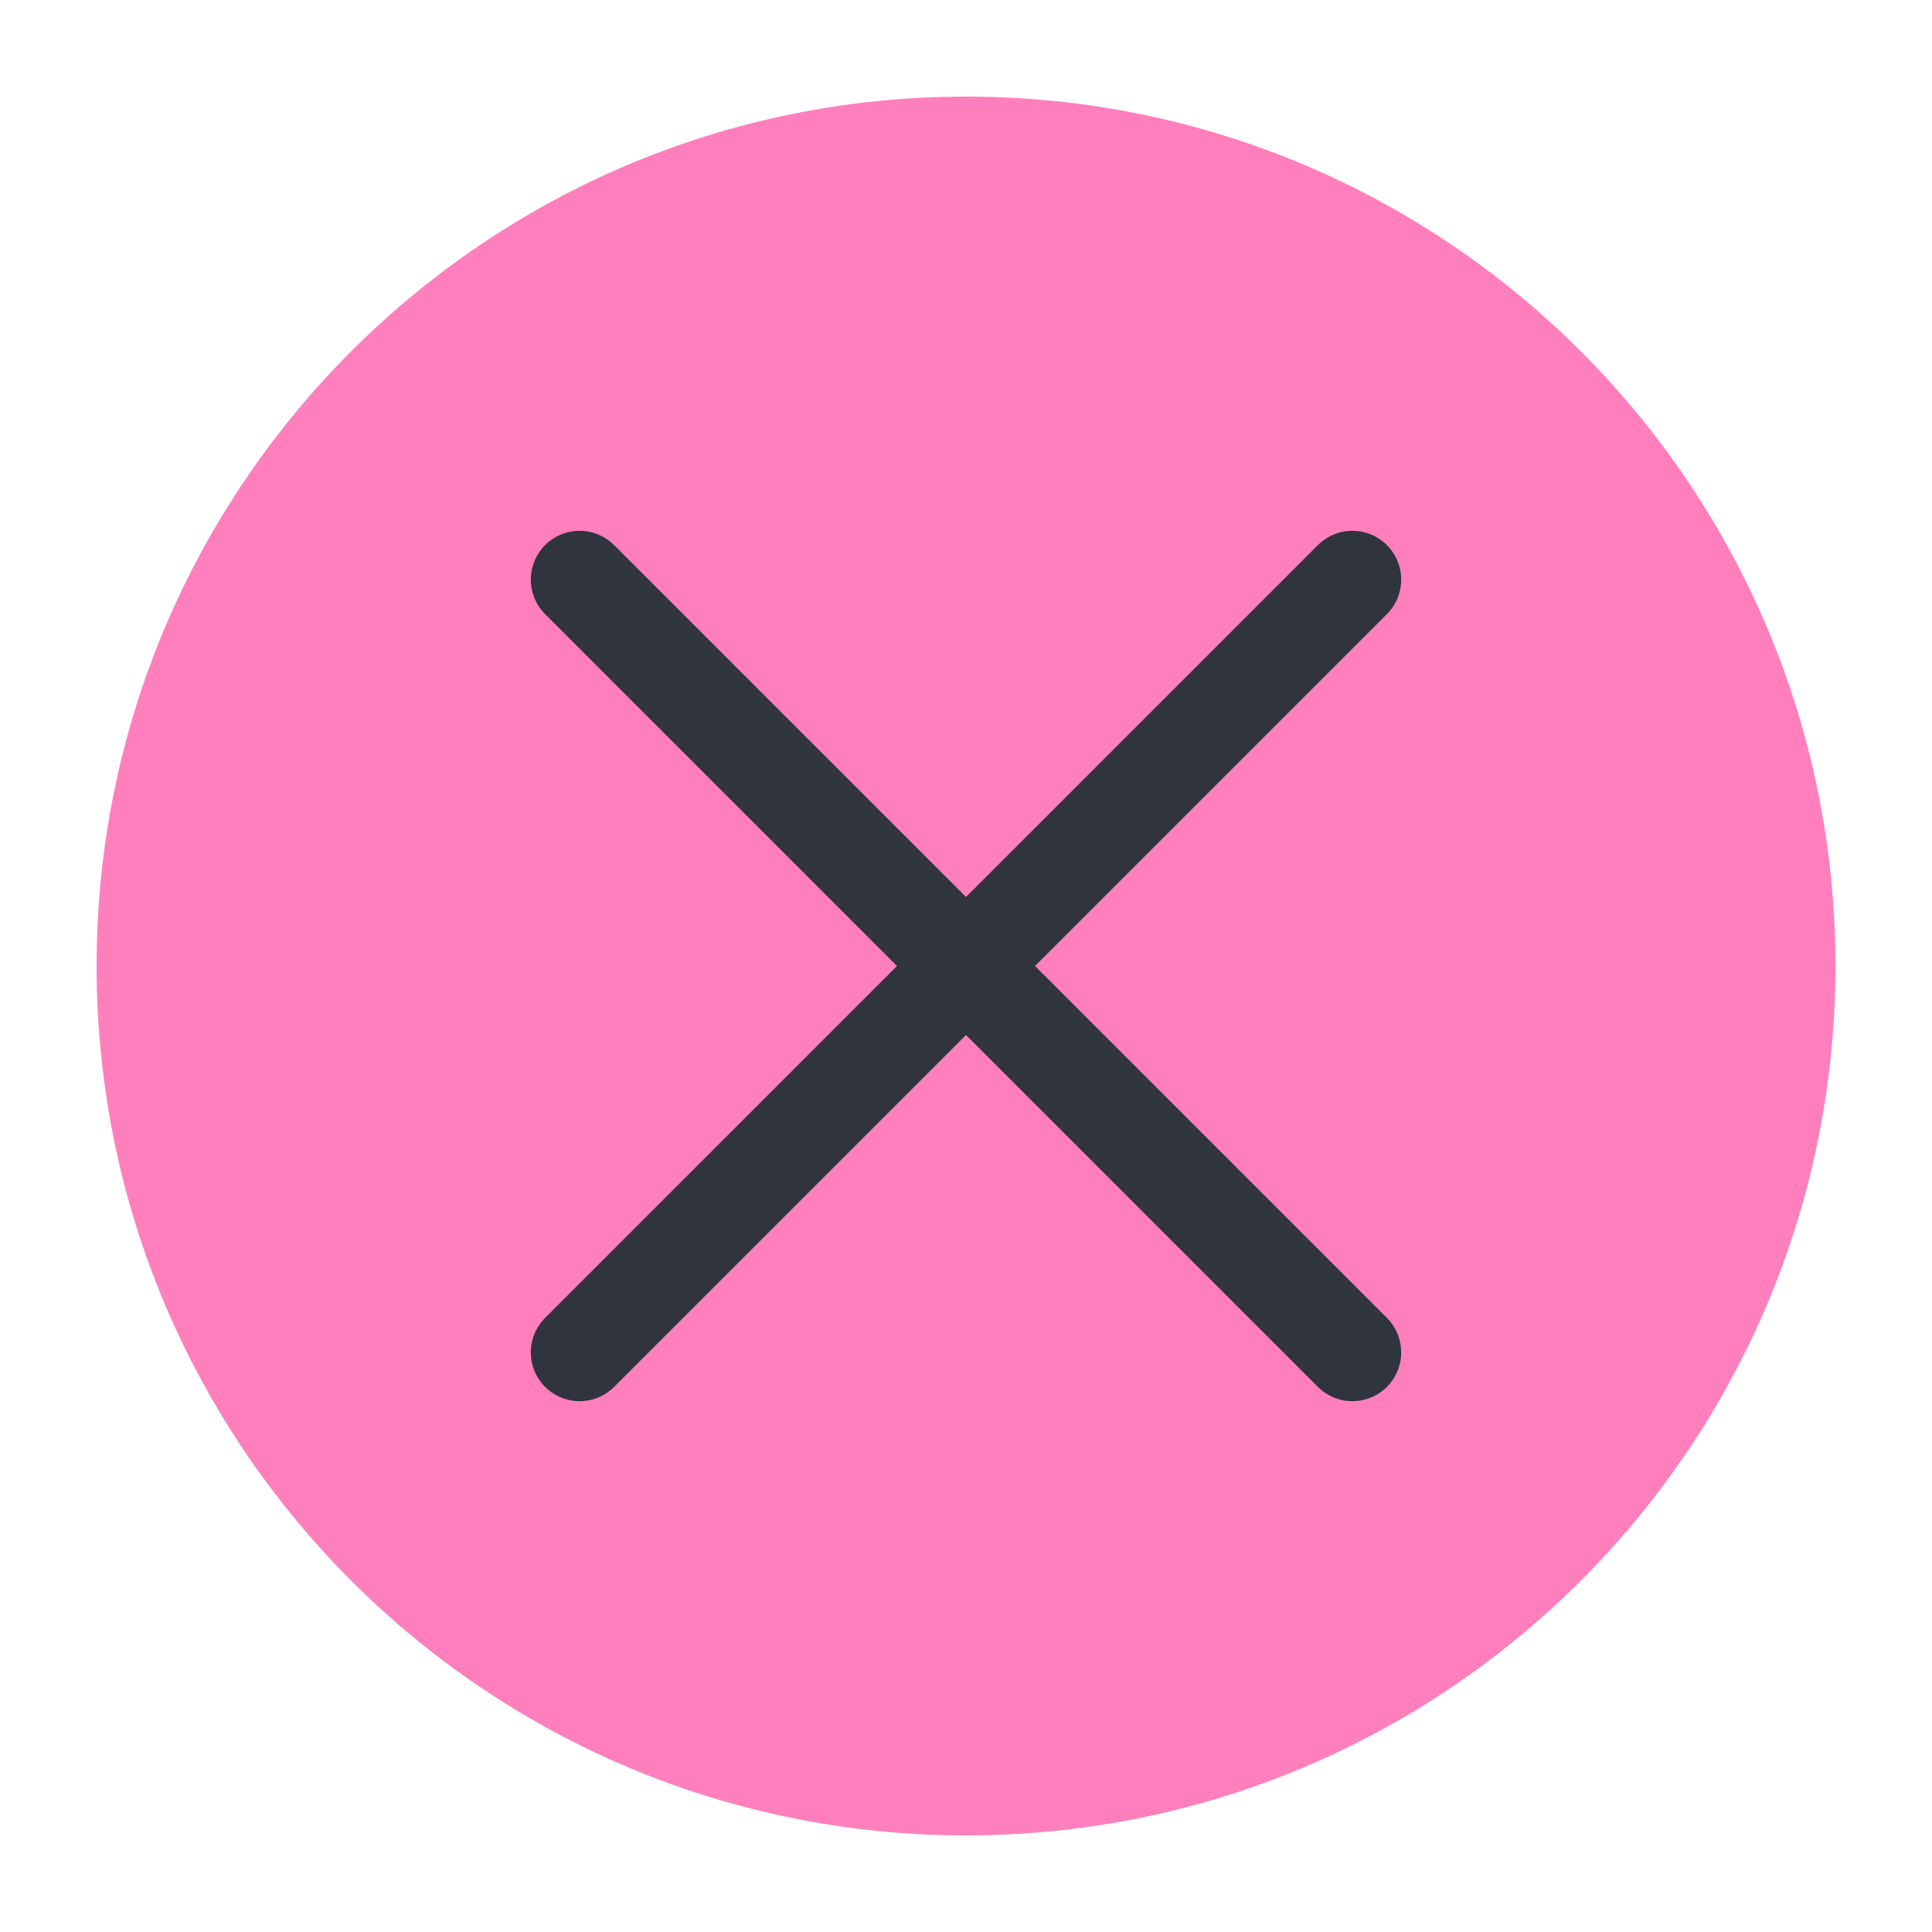
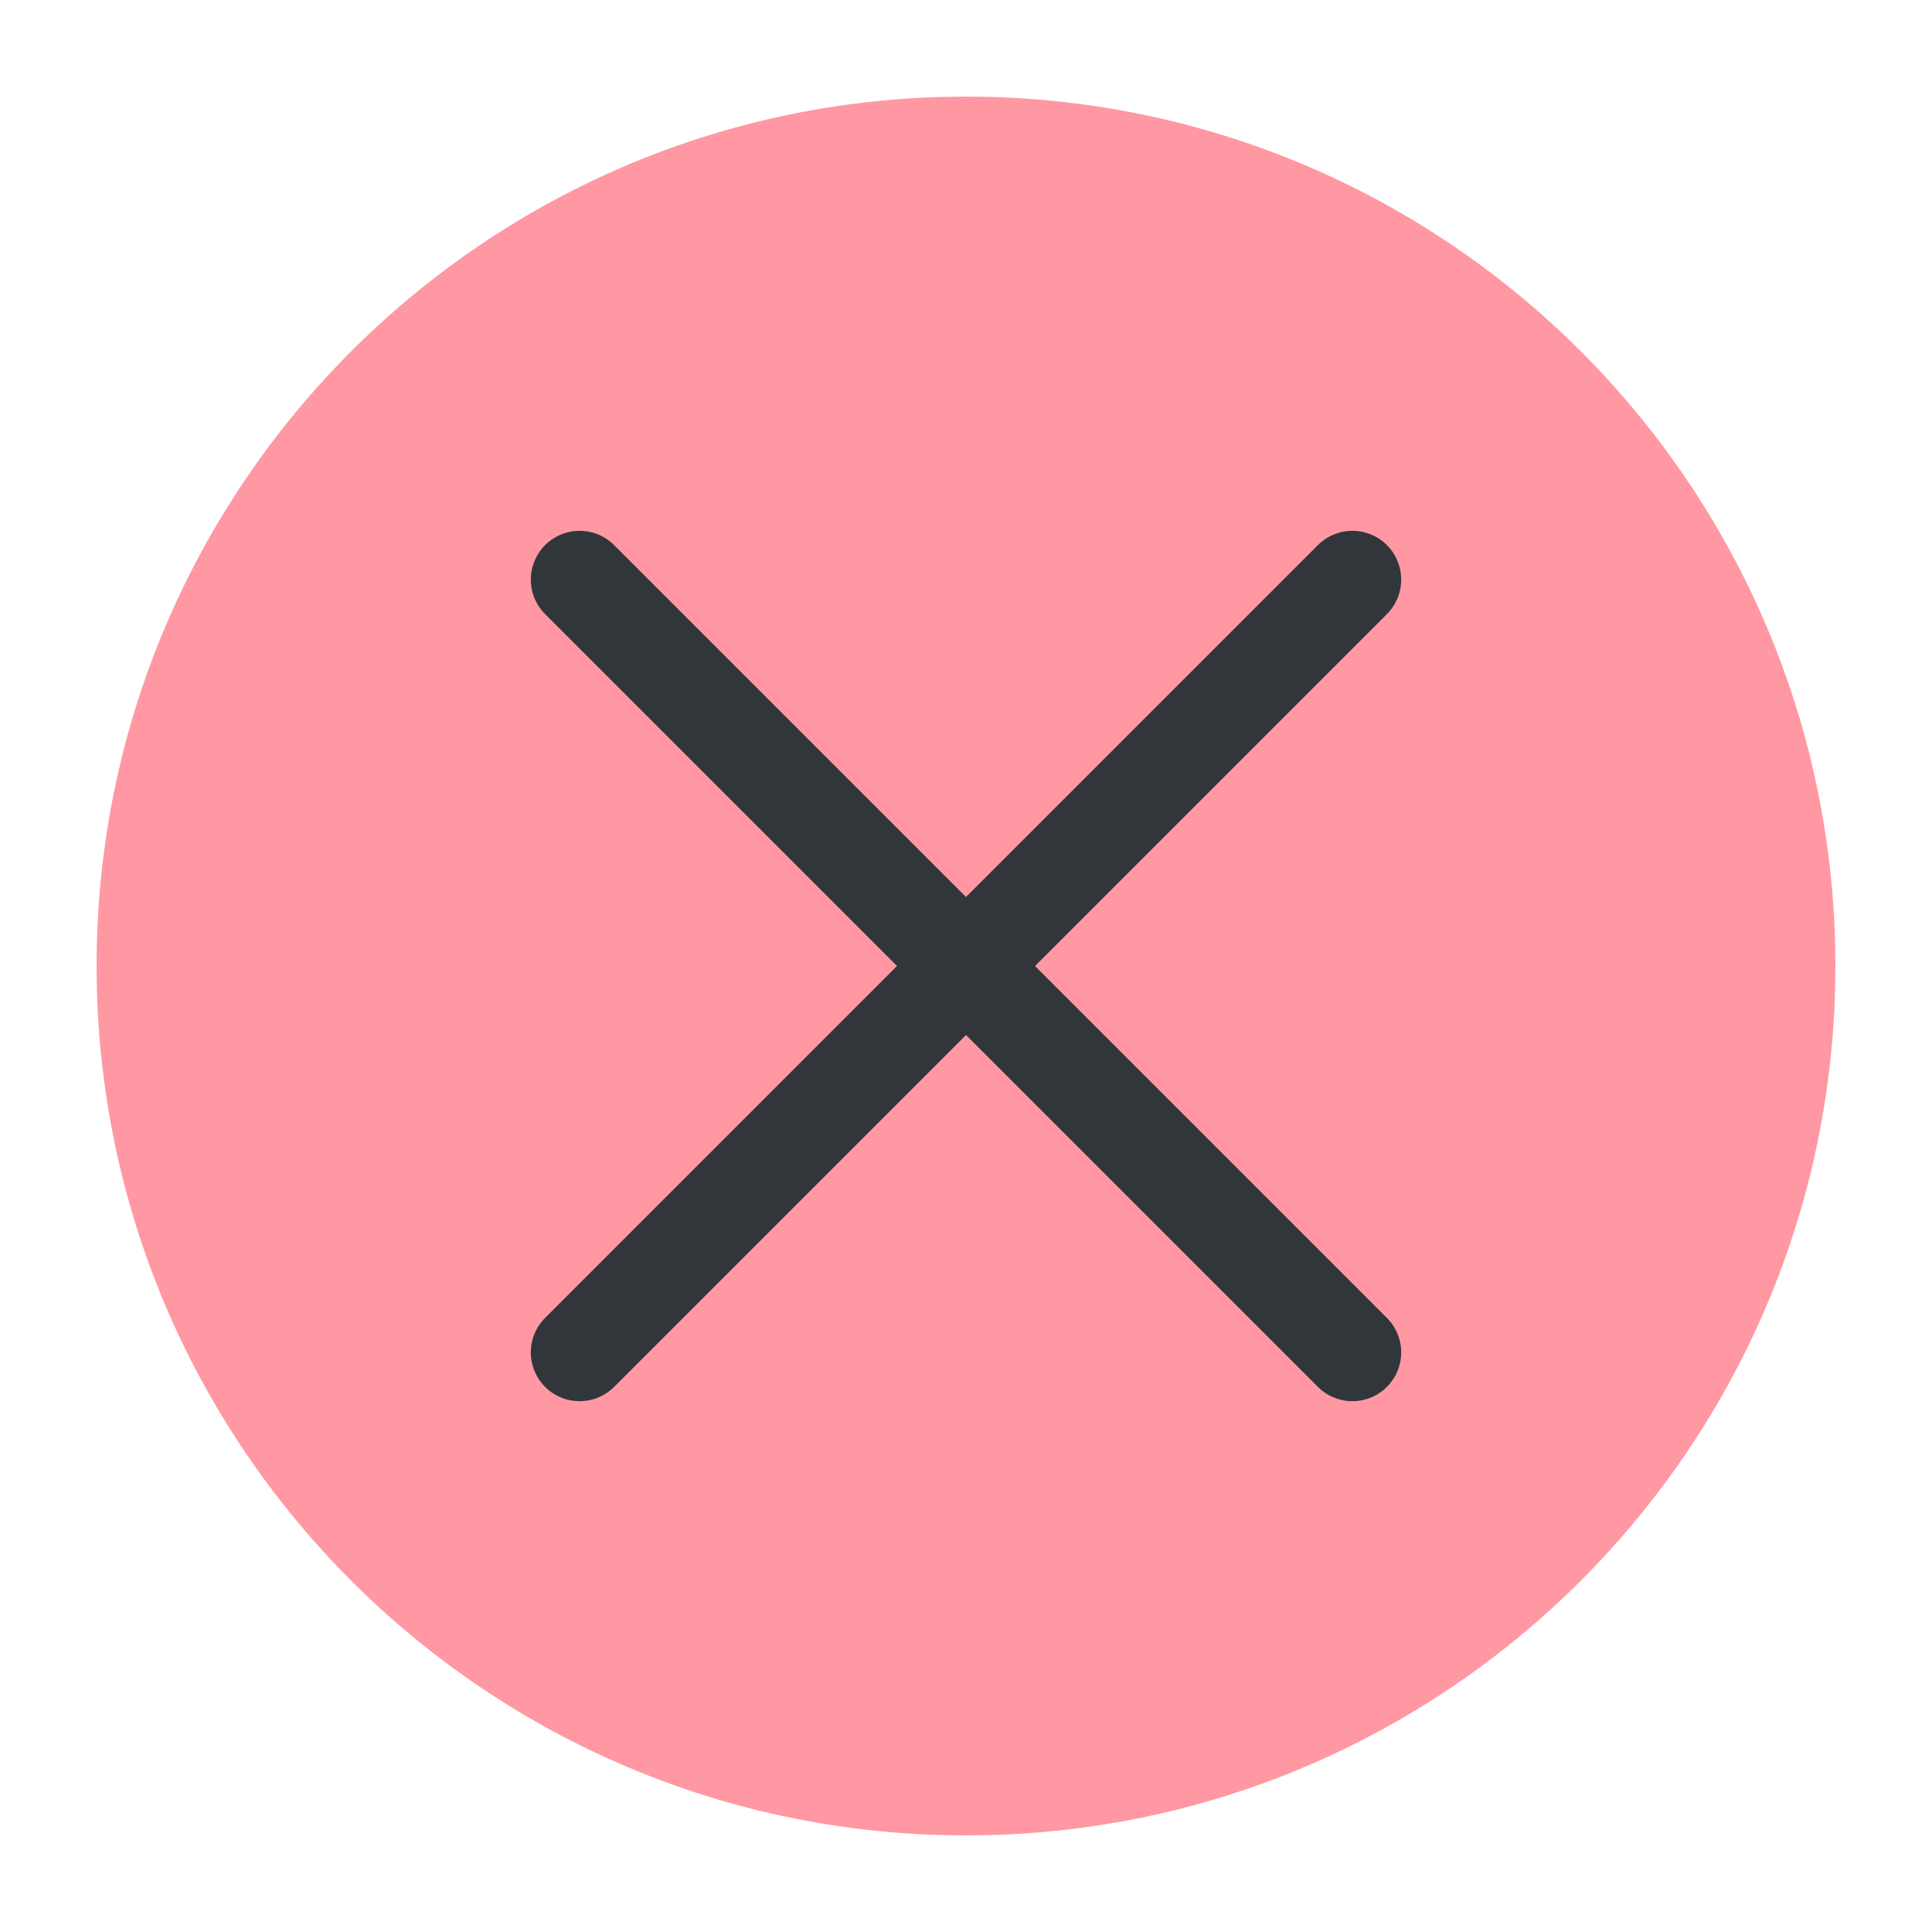
<svg xmlns="http://www.w3.org/2000/svg" viewBox="0 0 50 50" version="1.2" baseProfile="tiny">
  <defs>
</defs>
  <g fill="none" stroke="black" stroke-width="1" fill-rule="evenodd" stroke-linecap="square" stroke-linejoin="bevel">
-     <g fill="#ff7fbd" fill-opacity="1" stroke="none" transform="matrix(2.5,0,0,2.5,2.5,2.5)" font-family="Noto Sans" font-size="11" font-weight="400" font-style="normal">
+     <g fill="#ff98a2" fill-opacity="1" stroke="none" transform="matrix(2.5,0,0,2.5,2.5,2.5)" font-family="Open Sans" font-size="11" font-weight="400" font-style="normal">
      <circle cx="9" cy="9" r="9" />
    </g>
-     <g fill="none" stroke="#2f343f" stroke-opacity="1" stroke-width="1.01" stroke-linecap="round" stroke-linejoin="miter" stroke-miterlimit="2" transform="matrix(2.5,0,0,2.5,2.5,2.5)" font-family="Noto Sans" font-size="11" font-weight="400" font-style="normal">
+     <g fill="none" stroke="#31363b" stroke-opacity="1" stroke-width="1.01" stroke-linecap="round" stroke-linejoin="miter" stroke-miterlimit="2" transform="matrix(2.5,0,0,2.5,2.5,2.5)" font-family="Open Sans" font-size="11" font-weight="400" font-style="normal">
      <polyline fill="none" vector-effect="none" points="5,5 13,13 " />
      <polyline fill="none" vector-effect="none" points="13,5 5,13 " />
    </g>
-     <g fill="none" stroke="#000000" stroke-opacity="1" stroke-width="1" stroke-linecap="square" stroke-linejoin="bevel" transform="matrix(1,0,0,1,0,0)" font-family="Noto Sans" font-size="11" font-weight="400" font-style="normal">
+     <g fill="none" stroke="#000000" stroke-opacity="1" stroke-width="1" stroke-linecap="square" stroke-linejoin="bevel" transform="matrix(1,0,0,1,0,0)" font-family="Open Sans" font-size="11" font-weight="400" font-style="normal">
</g>
  </g>
</svg>
